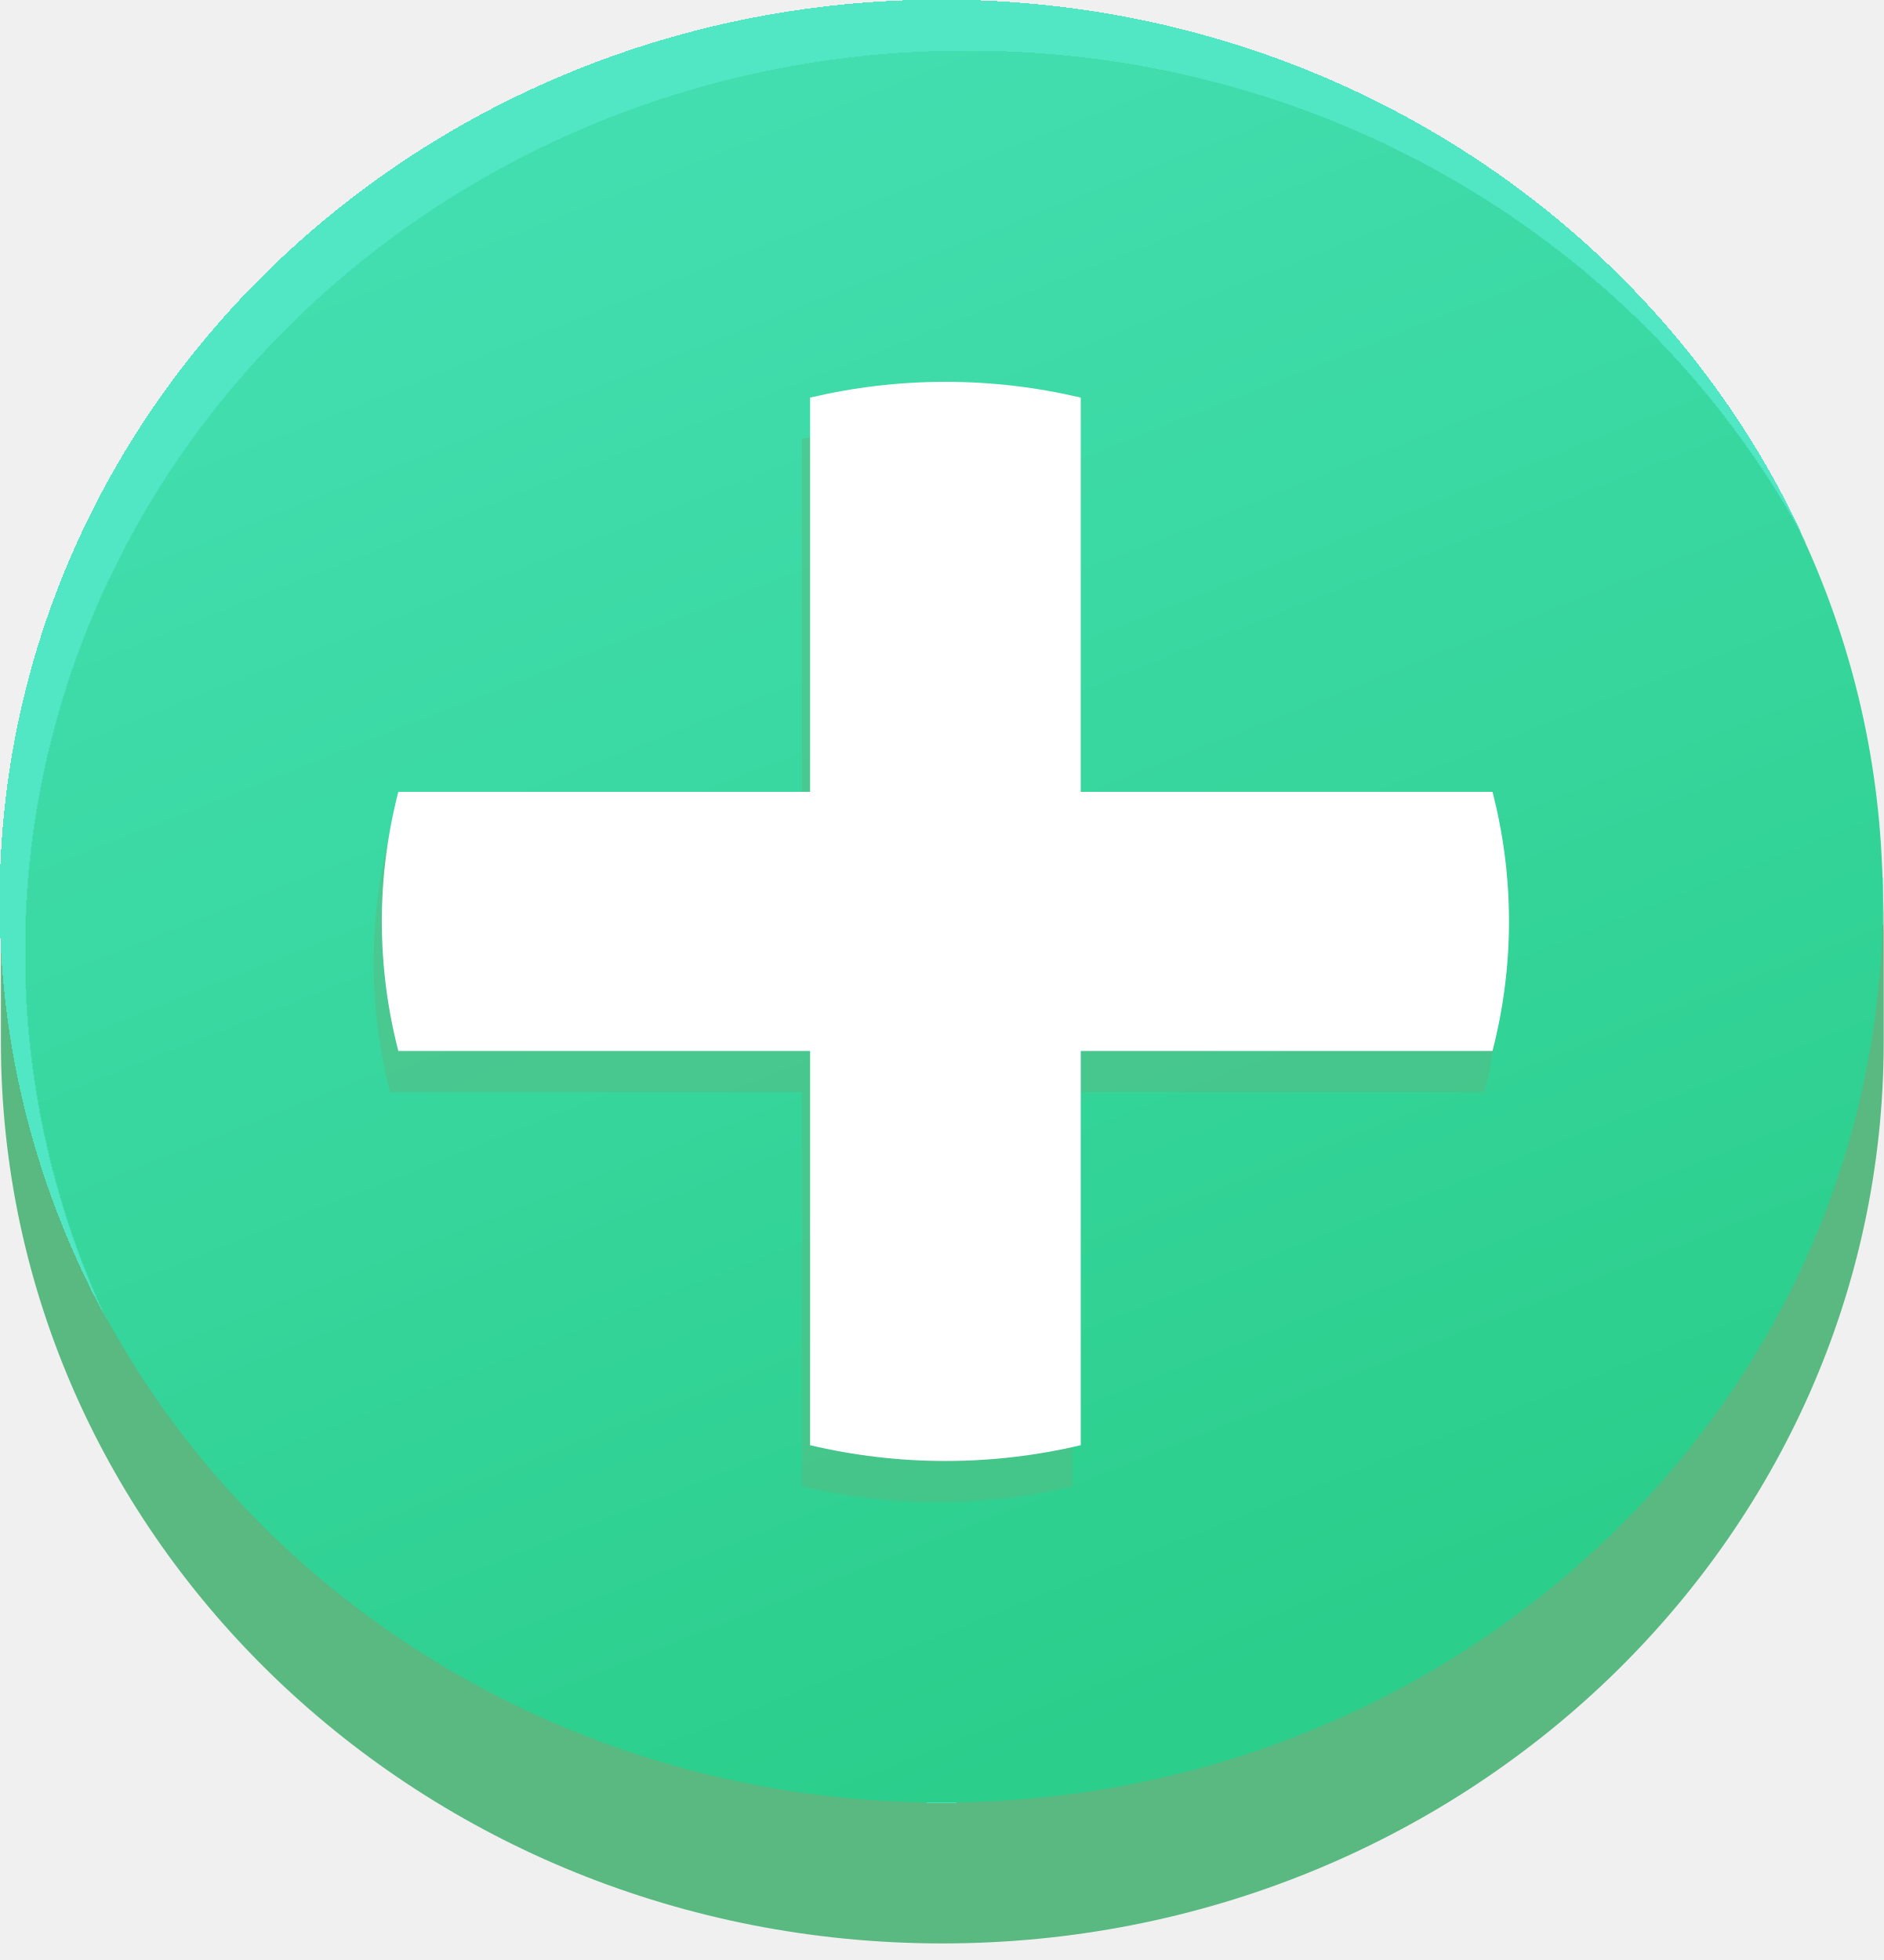
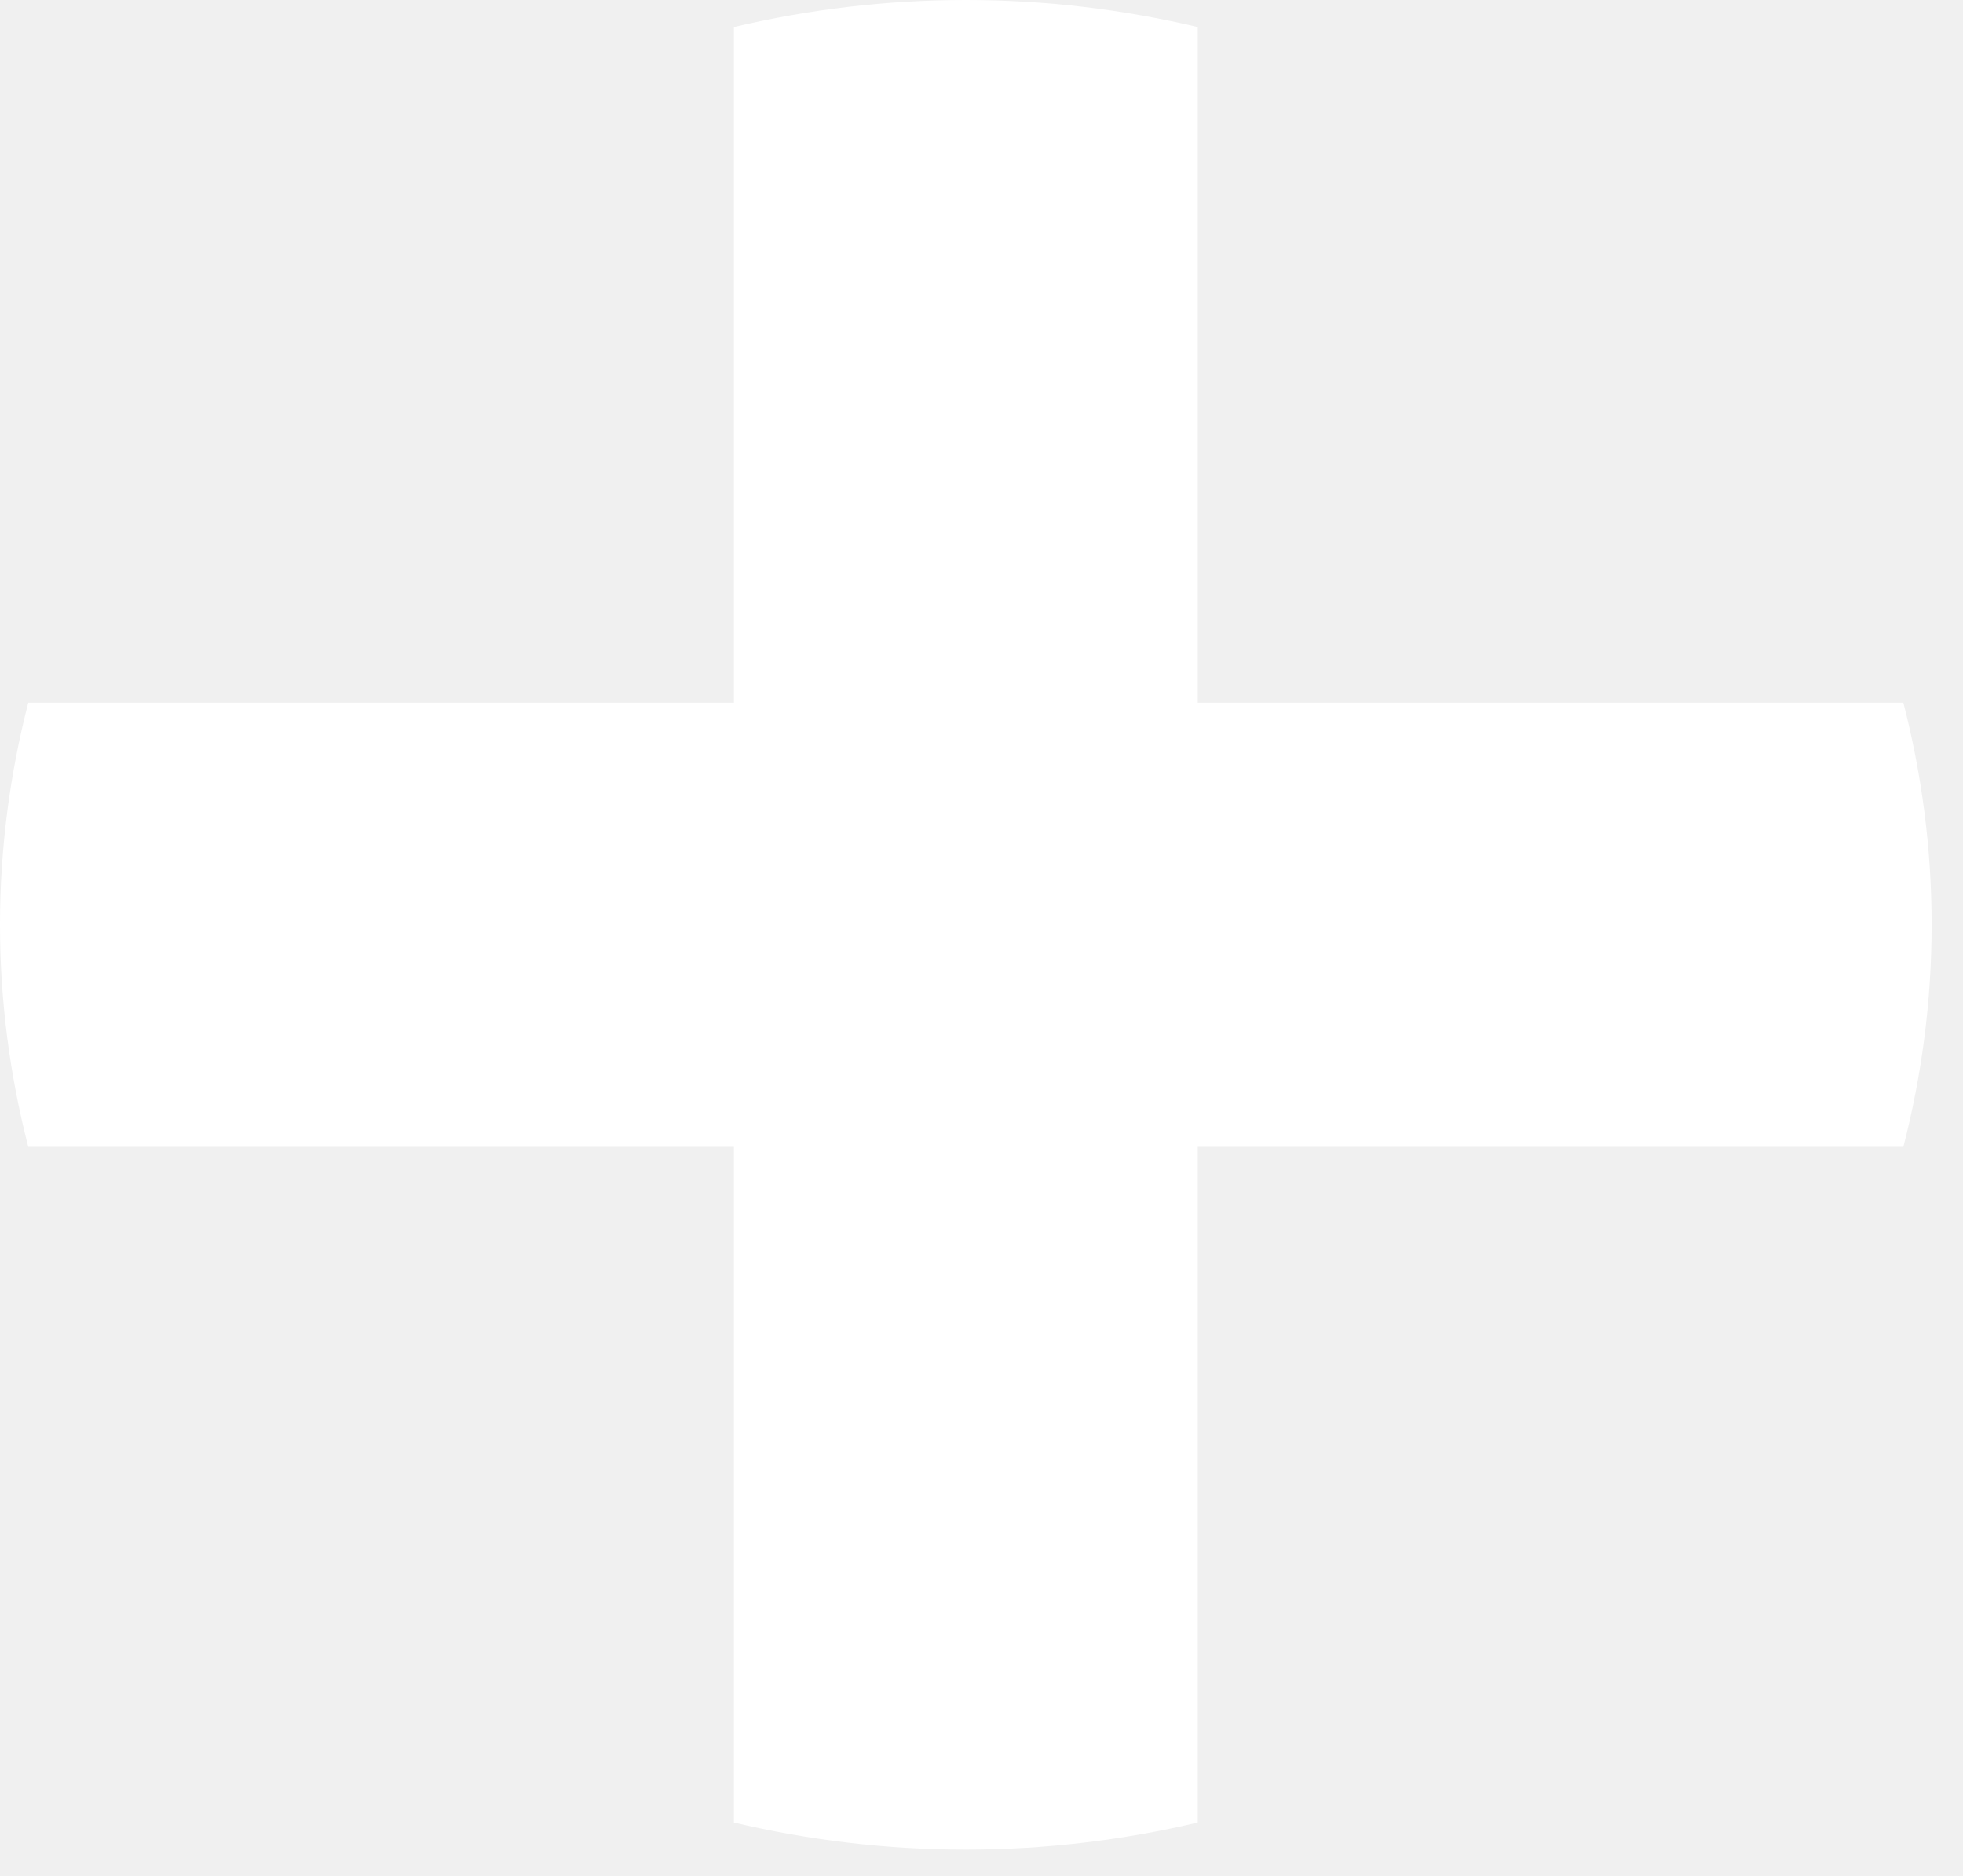
- <svg xmlns="http://www.w3.org/2000/svg" width="74" height="77" viewBox="0 0 74 77" fill="none">
-   <path d="M73.996 36.54C73.996 36.475 73.996 36.414 73.996 36.349C74 16.793 57.444 0.941 37.018 0.941C16.592 0.941 0.036 16.793 0.036 36.349C0.036 36.414 0.036 36.475 0.036 36.54C0.036 36.605 0.036 36.666 0.036 36.731C0.036 36.797 0.036 36.858 0.036 36.923C0.036 36.988 0.036 37.049 0.036 37.114C0.036 37.179 0.036 37.24 0.036 37.306C0.036 37.371 0.036 37.432 0.036 37.497C0.036 37.562 0.036 37.623 0.036 37.688C0.036 37.753 0.036 37.815 0.036 37.88C0.036 37.945 0.036 38.006 0.036 38.071C0.036 38.136 0.036 38.197 0.036 38.262C0.036 38.327 0.036 38.389 0.036 38.454C0.036 38.519 0.036 38.58 0.036 38.645C0.036 38.71 0.036 38.771 0.036 38.836C0.036 38.901 0.036 38.963 0.036 39.028C0.036 39.093 0.036 39.154 0.036 39.219C0.036 39.284 0.036 39.345 0.036 39.41C0.036 39.475 0.036 39.537 0.036 39.602C0.036 39.667 0.036 39.728 0.036 39.793C0.036 39.858 0.036 39.919 0.036 39.984C0.036 40.05 0.036 40.111 0.036 40.176C0.036 40.241 0.036 40.302 0.036 40.367C0.036 40.432 0.036 40.493 0.036 40.559C0.036 40.623 0.036 40.685 0.036 40.75C0.036 40.815 0.036 40.876 0.036 40.941C0.036 60.497 16.592 76.349 37.018 76.349C57.444 76.349 74 60.497 74 40.941C74 40.876 74 40.815 74 40.75C74 40.685 74 40.623 74 40.559C74 40.493 74 40.432 74 40.367C74 40.302 74 40.241 74 40.176C74 40.111 74 40.05 74 39.984C74 39.919 74 39.858 74 39.793C74 39.728 74 39.667 74 39.602C74 39.537 74 39.475 74 39.41C74 39.345 74 39.284 74 39.219C74 39.154 74 39.093 74 39.028C74 38.963 74 38.901 74 38.836C74 38.771 74 38.71 74 38.645C74 38.58 74 38.519 74 38.454C74 38.389 74 38.327 74 38.262C74 38.197 74 38.136 74 38.071C74 38.006 74 37.945 74 37.88C74 37.815 74 37.753 74 37.688C74 37.623 74 37.562 74 37.497C74 37.432 74 37.371 74 37.306C74 37.24 74 37.179 74 37.114C74 37.049 74 36.988 74 36.923C74 36.858 74 36.797 74 36.731C74 36.666 74 36.605 74 36.54H73.996Z" fill="#5AB981" />
-   <g filter="url(#filter0_i_238_416)">
-     <path d="M36.982 70.815C57.407 70.815 73.964 54.963 73.964 35.408C73.964 15.852 57.407 0 36.982 0C16.557 0 0 15.852 0 35.408C0 54.963 16.557 70.815 36.982 70.815Z" fill="url(#paint0_linear_238_416)" />
-   </g>
-   <path opacity="0.5" d="M42.134 17.238C40.432 16.836 38.653 16.618 36.818 16.618C34.983 16.618 33.205 16.836 31.502 17.238V32.726H15.325C14.906 34.356 14.678 36.059 14.678 37.816C14.678 39.572 14.906 41.276 15.325 42.906H31.502V58.394C33.205 58.796 34.983 59.014 36.818 59.014C38.653 59.014 40.432 58.796 42.134 58.394V42.906H58.311C58.731 41.276 58.959 39.572 58.959 37.816C58.959 36.059 58.731 34.356 58.311 32.726H42.134V17.238Z" fill="#5AB981" />
-   <path d="M42.457 15.62C40.754 15.218 38.975 15 37.14 15C35.306 15 33.527 15.218 31.824 15.62V31.108H15.648C15.228 32.738 15 34.441 15 36.198C15 37.955 15.228 39.657 15.648 41.288H31.824V56.776C33.527 57.178 35.306 57.396 37.14 57.396C38.975 57.396 40.754 57.178 42.457 56.776V41.288H58.633C59.053 39.657 59.281 37.955 59.281 36.198C59.281 34.441 59.053 32.738 58.633 31.108H42.457V15.62Z" fill="white" />
-   <defs>
-     <filter id="filter0_i_238_416" x="0" y="0" width="73.964" height="70.815" filterUnits="userSpaceOnUse" color-interpolation-filters="sRGB">
-       <feFlood flood-opacity="0" result="BackgroundImageFix" />
-       <feBlend mode="normal" in="SourceGraphic" in2="BackgroundImageFix" result="shape" />
-       <feColorMatrix in="SourceAlpha" type="matrix" values="0 0 0 0 0 0 0 0 0 0 0 0 0 0 0 0 0 0 127 0" result="hardAlpha" />
-       <feOffset dx="1" dy="2" />
-       <feComposite in2="hardAlpha" operator="arithmetic" k2="-1" k3="1" />
-       <feColorMatrix type="matrix" values="0 0 0 0 0.316 0 0 0 0 0.904 0 0 0 0 0.767 0 0 0 1 0" />
-       <feBlend mode="normal" in2="shape" result="effect1_innerShadow_238_416" />
-     </filter>
-     <linearGradient id="paint0_linear_238_416" x1="22.307" y1="-33.441" x2="59.922" y2="61.75" gradientUnits="userSpaceOnUse">
-       <stop stop-color="#50E7C4" />
-       <stop offset="1" stop-color="#2BCE8B" />
-     </linearGradient>
-   </defs>
+ <svg xmlns="http://www.w3.org/2000/svg" width="45" height="43" viewBox="0 0 45 43" fill="none">
+   <path d="M27.457 0.62C25.754 0.218 23.975 0 22.14 0C20.306 0 18.527 0.218 16.824 0.62V16.108H0.648C0.228 17.738 0 19.441 0 21.198C0 22.954 0.228 24.657 0.648 26.288H16.824V41.776C18.527 42.178 20.306 42.396 22.14 42.396C23.975 42.396 25.754 42.178 27.457 41.776V26.288H43.633C44.053 24.657 44.281 22.954 44.281 21.198C44.281 19.441 44.053 17.738 43.633 16.108H27.457V0.62Z" fill="white" />
</svg>
